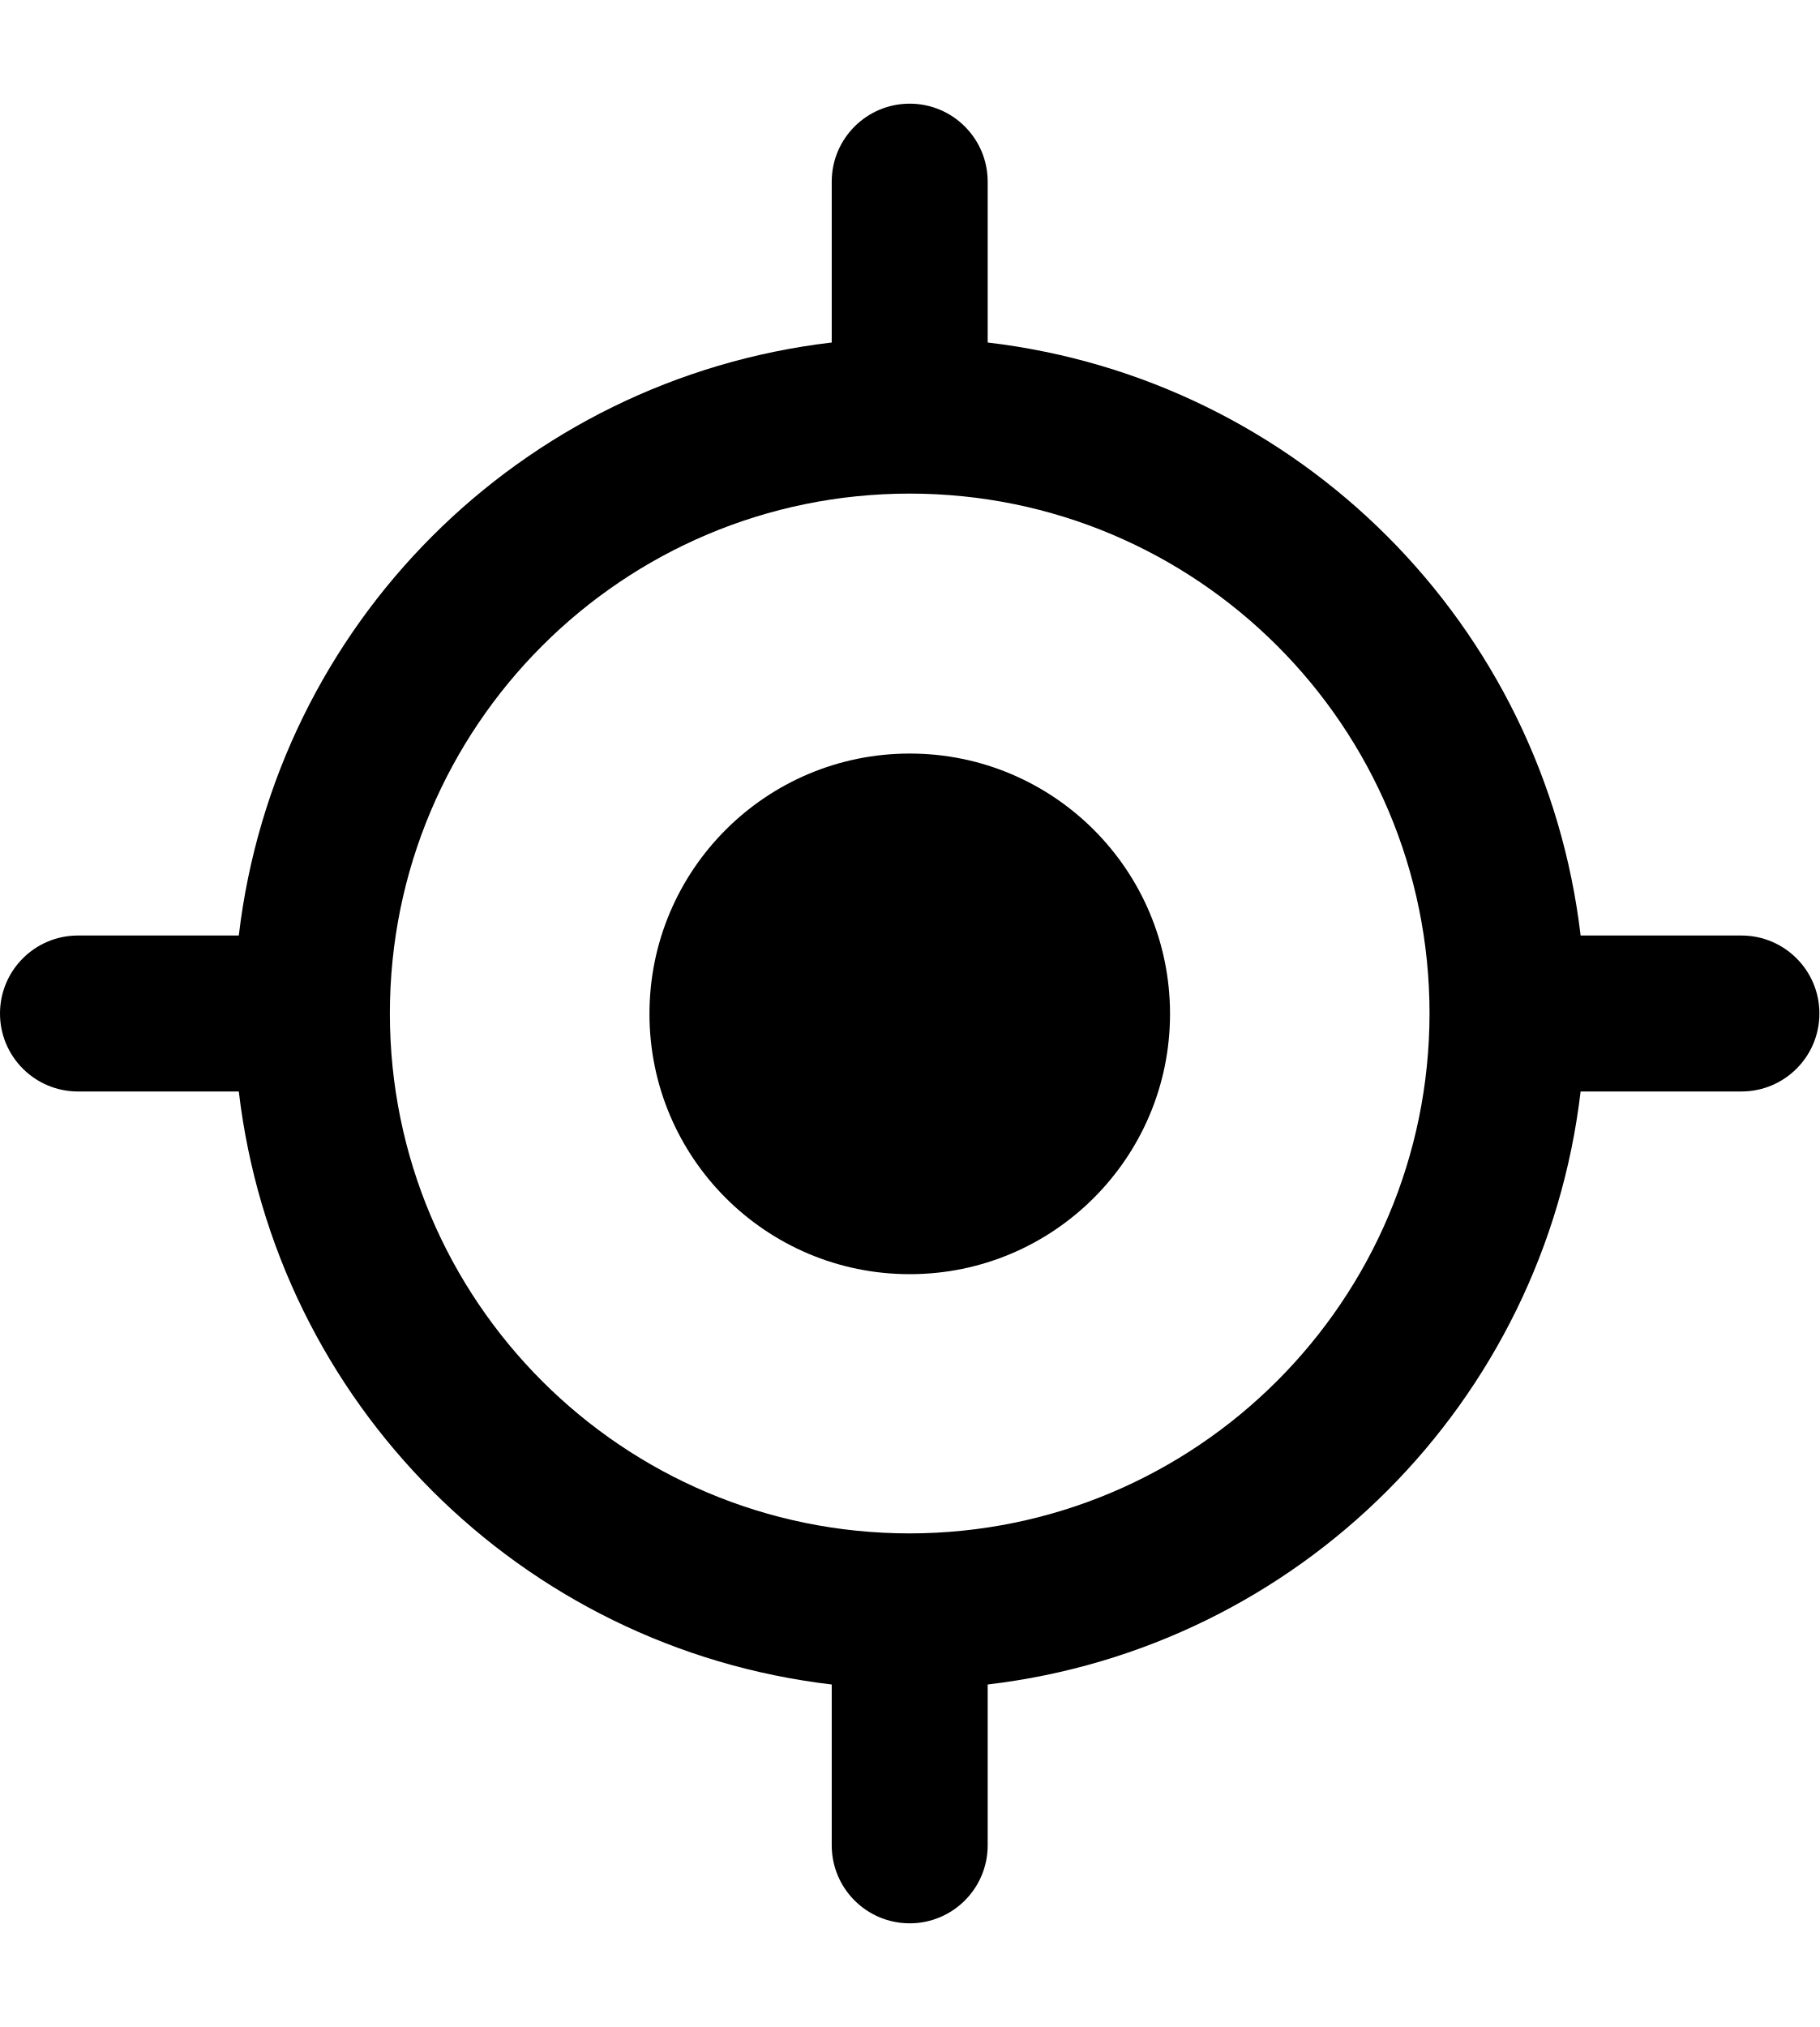
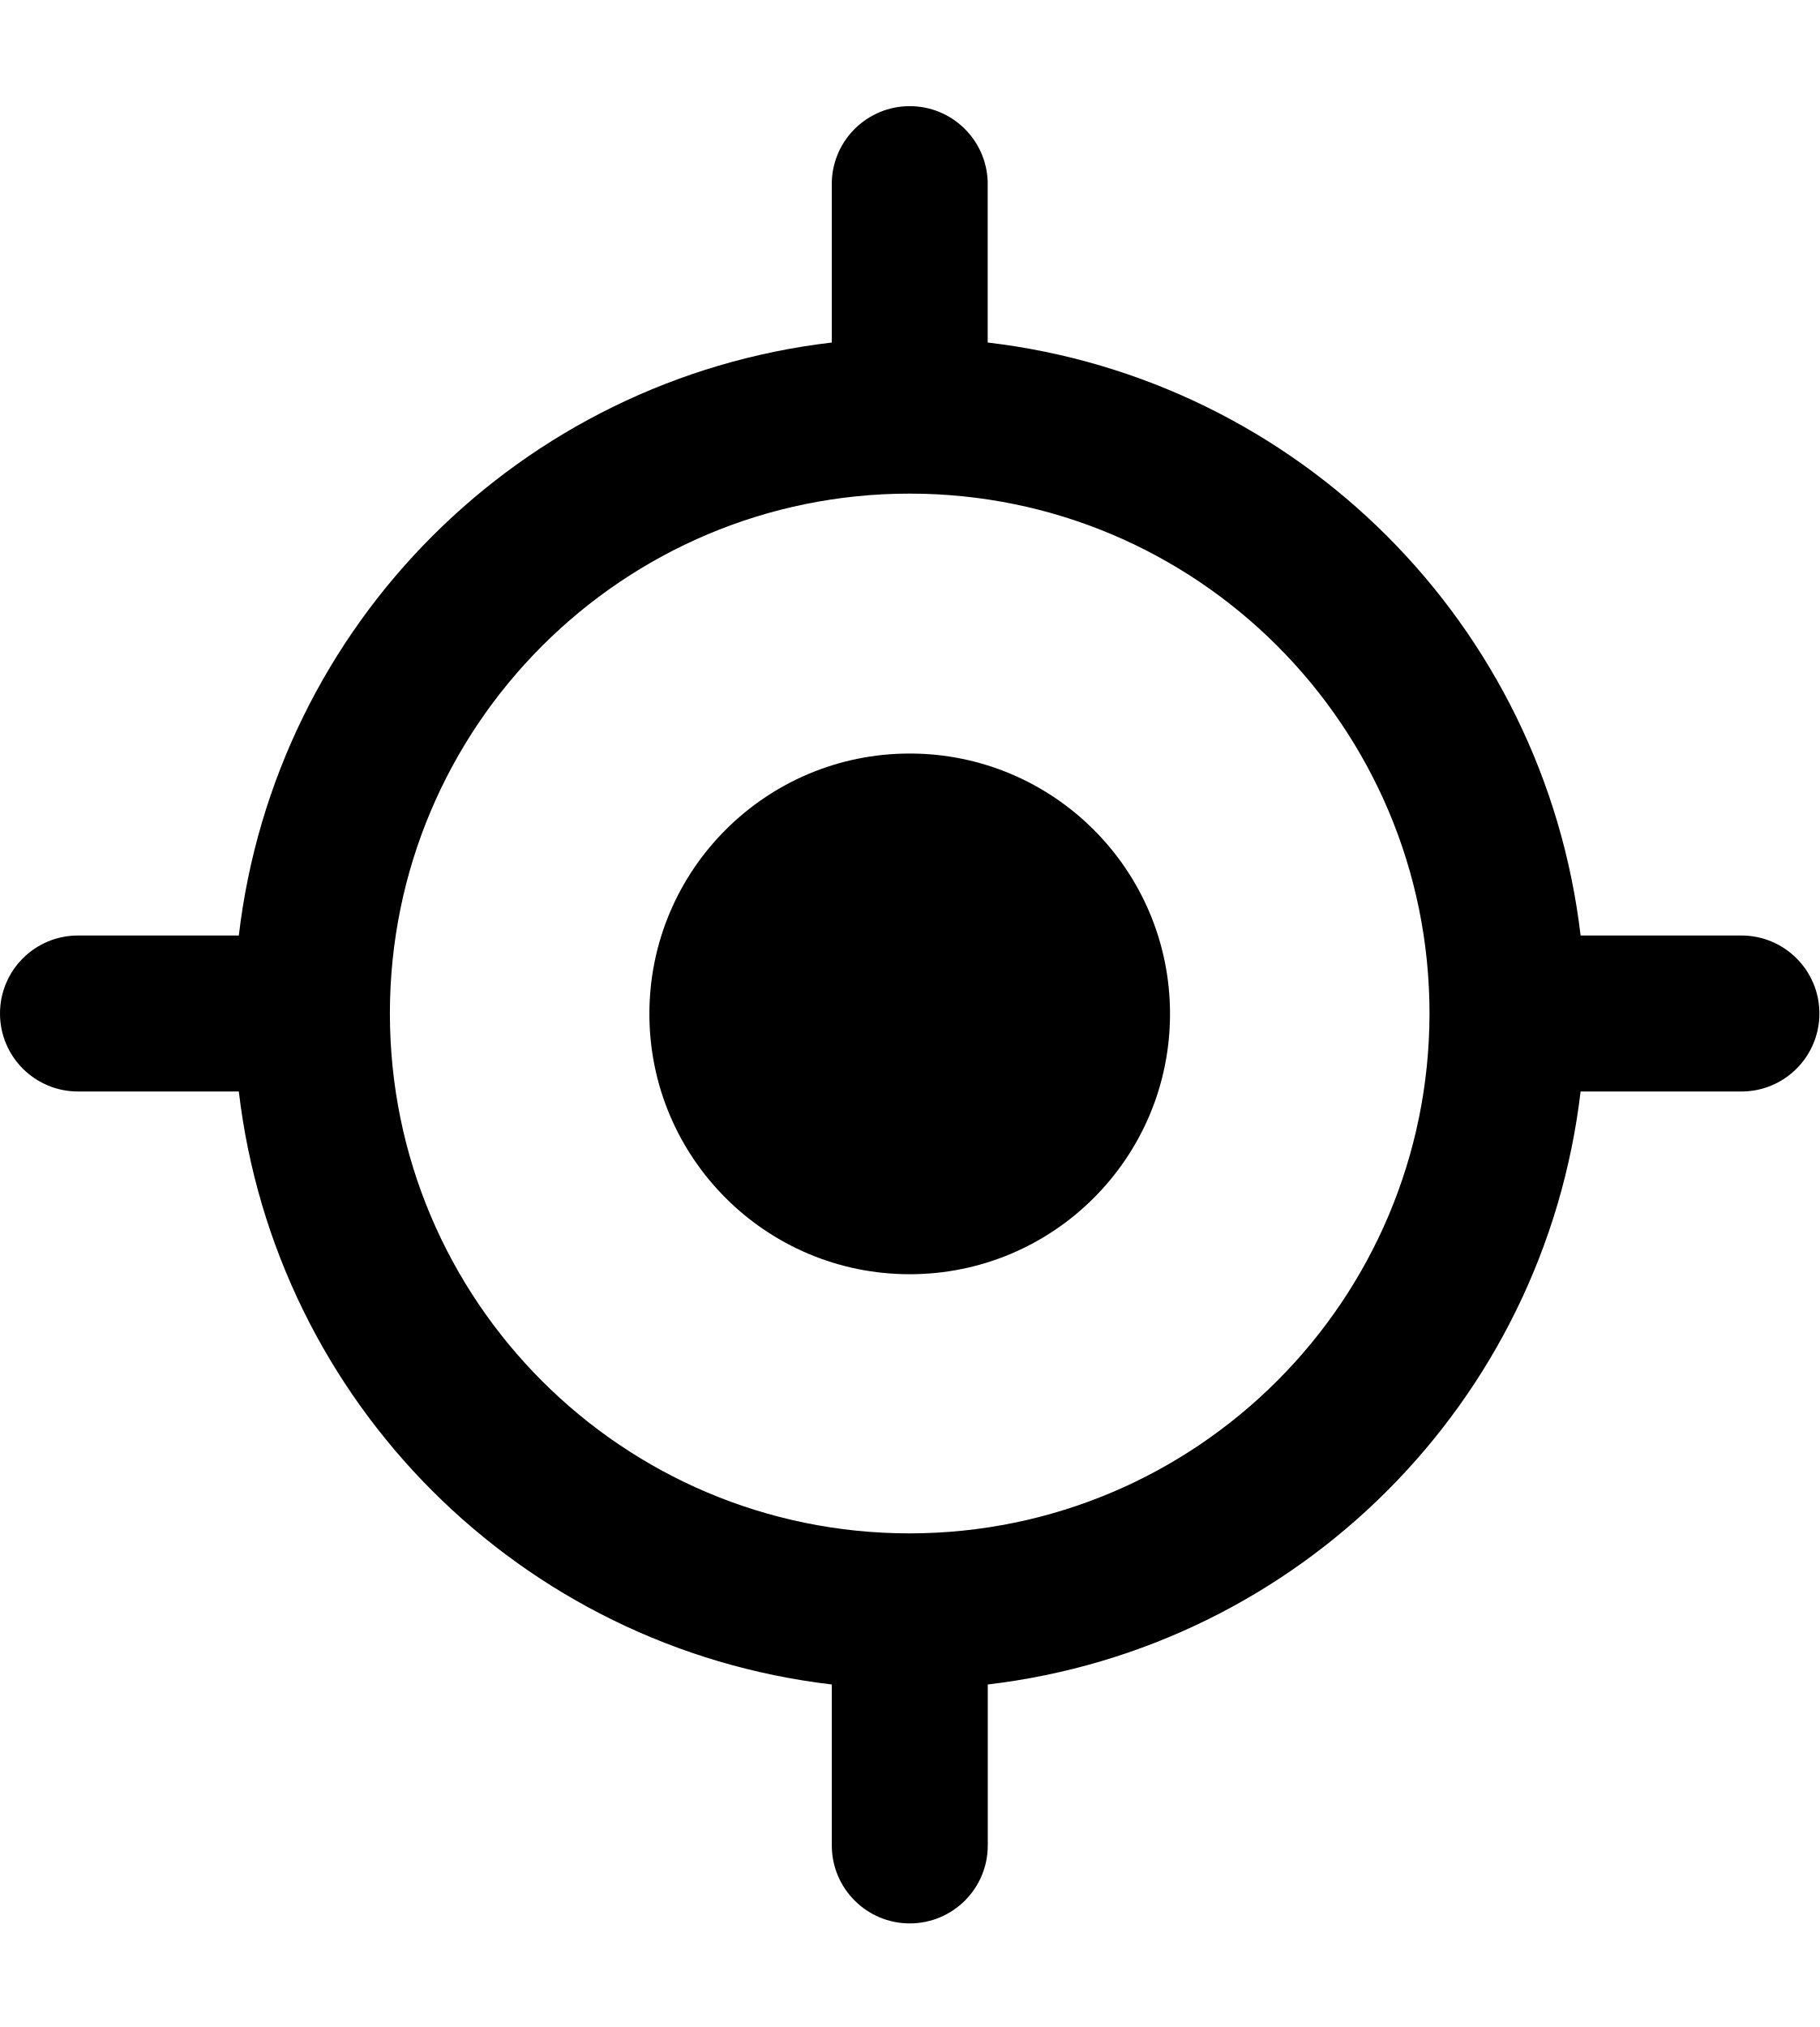
- <svg xmlns="http://www.w3.org/2000/svg" id="ds44-icons" width="430.9" height="480" viewBox="0 0 430.9 480">
+ <svg xmlns="http://www.w3.org/2000/svg" id="ds44-icons" viewBox="0 0 430.9 480">
  <g id="position">
-     <path d="M215.462,178.443a61.643,61.643,0,1,0,61.641,61.643A61.644,61.644,0,0,0,215.462,178.443Z" />
-     <path d="M412.433,221.533H374.344A160.248,160.248,0,0,0,233.917,81.106V43.017a18.467,18.467,0,0,0-36.934,0V81.106A160.248,160.248,0,0,0,56.556,221.533H18.467a18.467,18.467,0,1,0,0,36.934H56.556A160.248,160.248,0,0,0,196.983,398.894v38.088a18.467,18.467,0,0,0,36.934,0V398.894A160.248,160.248,0,0,0,374.344,258.467h38.088a18.467,18.467,0,1,0,0-36.934ZM215.45,363.114A123.114,123.114,0,1,1,338.564,240,123.259,123.259,0,0,1,215.45,363.114Z" />
+     <path d="M215.46,178.44a61.65,61.65,0,1,0,61.64,61.65A61.65,61.65,0,0,0,215.46,178.44Z" />
+     <path d="M412.43,221.53H374.34A160.24,160.24,0,0,0,233.92,81.11V43A18.47,18.47,0,0,0,197,43V81.11A160.24,160.24,0,0,0,56.56,221.53H18.47a18.47,18.47,0,0,0,0,36.94H56.56A160.24,160.24,0,0,0,197,398.89V437a18.47,18.47,0,0,0,36.94,0V398.89A160.24,160.24,0,0,0,374.34,258.47h38.09a18.47,18.47,0,0,0,0-36.94Zm-197,141.58A123.11,123.11,0,1,1,338.56,240,123.25,123.25,0,0,1,215.45,363.11Z" />
  </g>
</svg>
